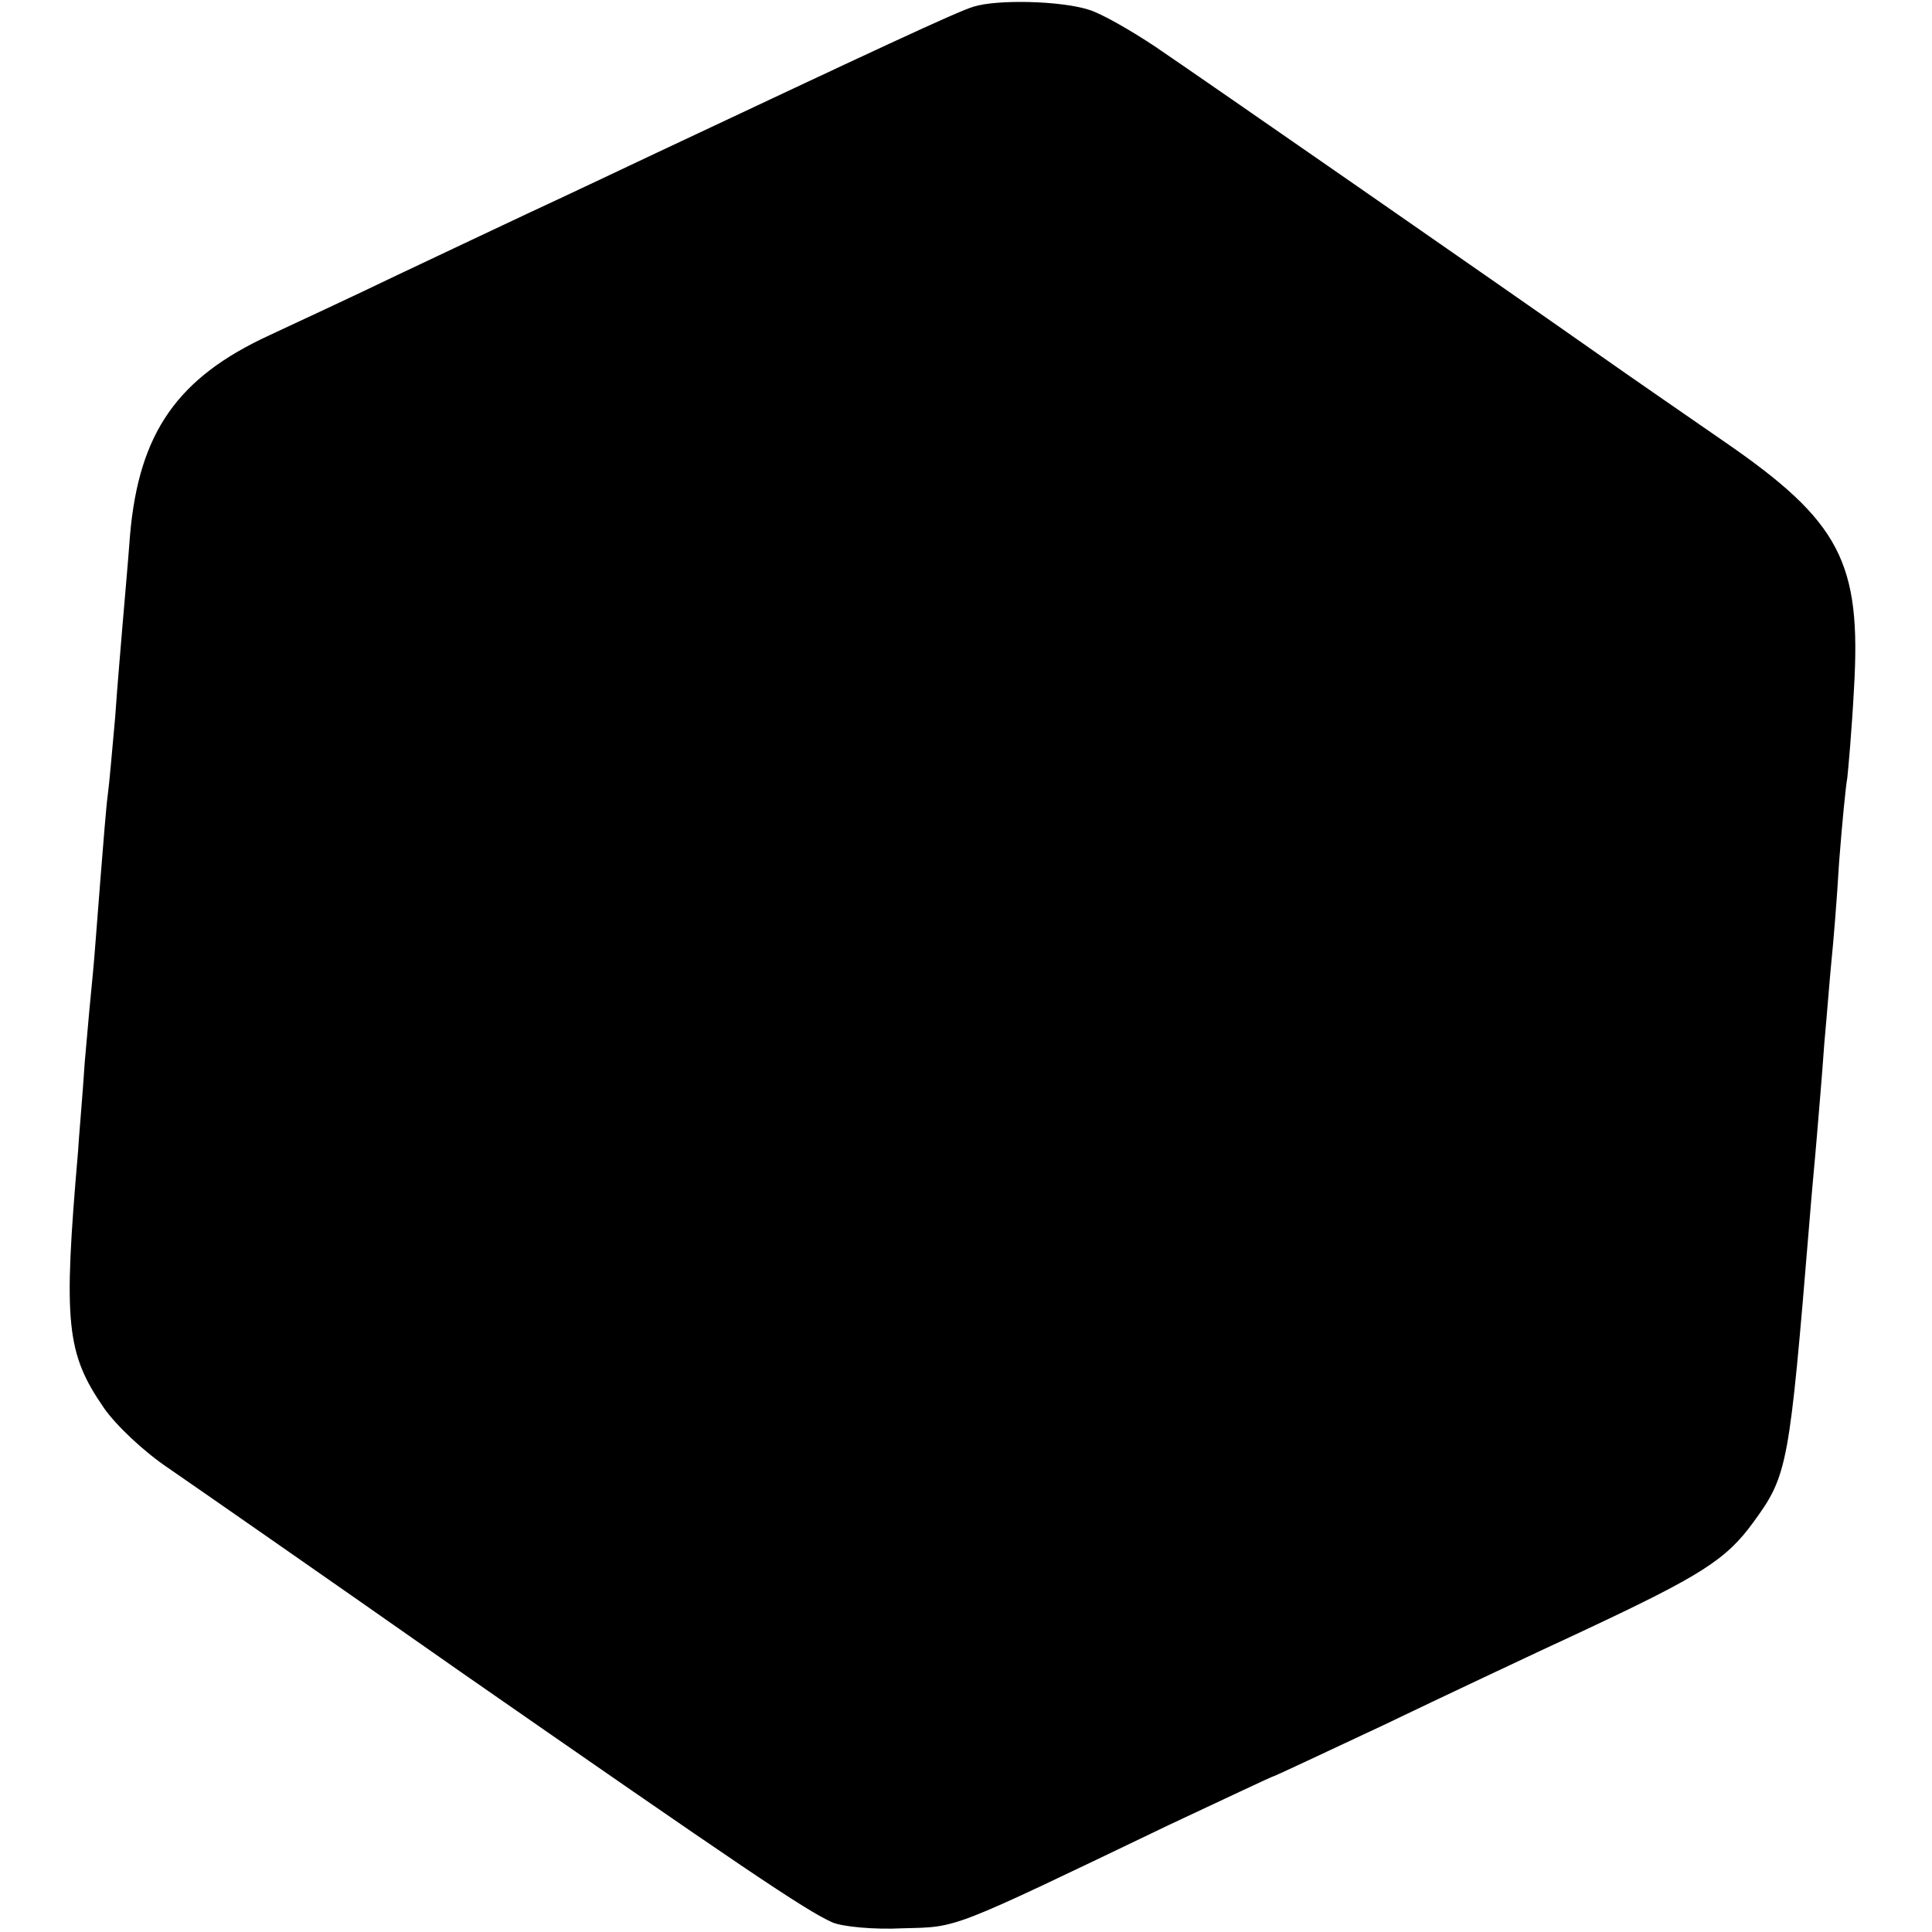
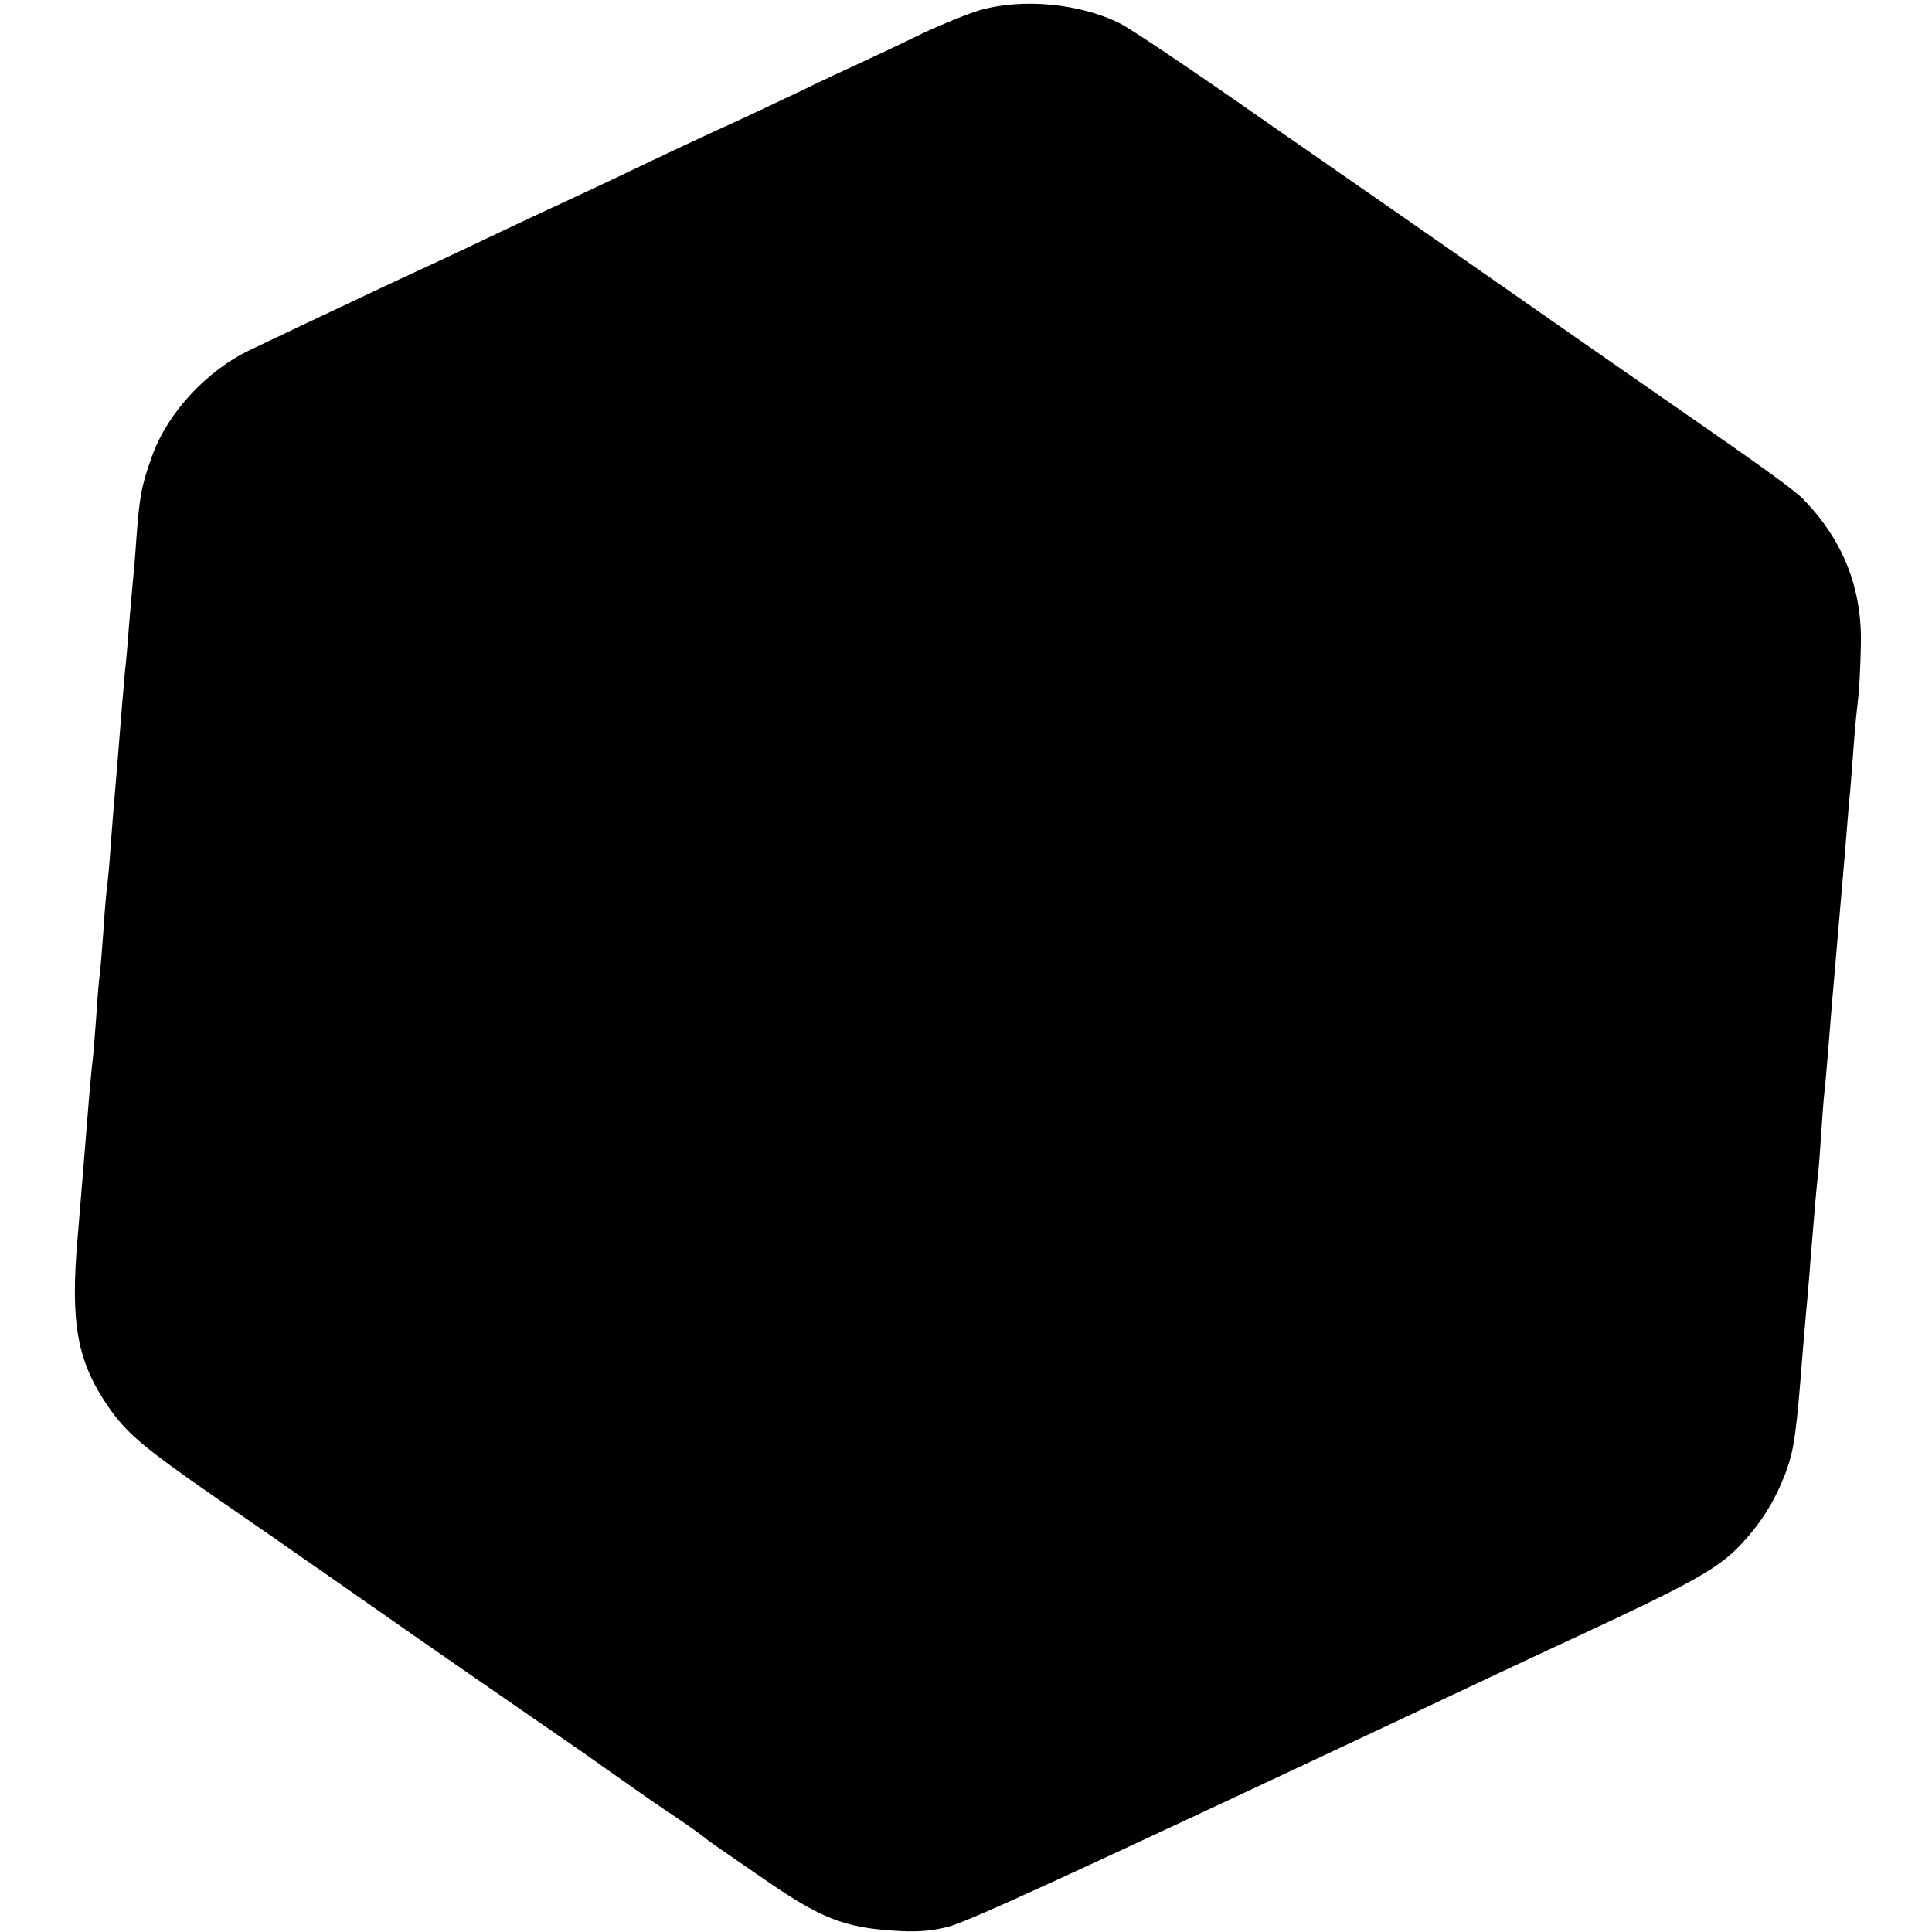
- <svg xmlns="http://www.w3.org/2000/svg" version="1.0" width="260pt" height="260pt" viewBox="0 0 260 260" preserveAspectRatio="xMidYMid meet">
-   <g transform="translate(0,260) scale(0.1,-0.1)" fill="#000000" stroke="none">
-     <path d="M1310 2591 c-23 -7 -136 -60 -425 -196 -55 -26 -131 -62 -170 -80 -38 -18 -119 -56 -180 -85 -60 -29 -138 -65 -172 -81 -124 -57 -176 -131 -188 -269 -3 -41 -8 -95 -10 -120 -2 -25 -7 -81 -10 -125 -4 -44 -8 -91 -10 -105 -2 -14 -6 -65 -10 -115 -4 -49 -8 -106 -10 -125 -2 -19 -7 -73 -11 -120 -3 -47 -8 -101 -9 -120 -20 -231 -16 -271 35 -345 16 -23 54 -59 87 -81 32 -22 209 -145 393 -274 377 -262 464 -321 500 -337 14 -6 57 -10 95 -8 75 2 60 -4 358 139 77 36 140 66 142 66 1 0 67 31 146 68 79 38 200 95 269 127 160 75 193 96 230 147 46 63 48 76 75 403 3 39 8 90 10 115 2 25 7 81 10 125 4 44 8 96 10 115 2 19 7 78 10 130 4 52 9 103 11 113 1 9 6 63 9 120 10 170 -18 225 -175 333 -52 36 -129 89 -170 118 -131 92 -533 371 -595 413 -33 22 -73 45 -90 50 -38 12 -123 14 -155 4z" />
+ <svg xmlns="http://www.w3.org/2000/svg" version="1.0" width="532pt" height="532pt" viewBox="0 0 532 532" preserveAspectRatio="xMidYMid meet">
+   <g transform="translate(0,532) scale(0.1,-0.1)" fill="#000000" stroke="none">
+     <path d="M2695 5291 c-33 -10 -104 -39 -157 -64 -53 -26 -125 -60 -160 -76 -35 -16 -115 -53 -178 -84 -63 -30 -140 -66 -170 -80 -75 -34 -206 -95 -322 -151 -53 -25 -125 -59 -160 -75 -35 -16 -112 -52 -173 -81 -60 -29 -141 -67 -180 -85 -136 -63 -231 -108 -345 -162 -63 -30 -135 -64 -160 -76 -121 -57 -230 -175 -272 -295 -29 -81 -34 -109 -43 -232 -3 -47 -8 -101 -10 -120 -2 -19 -6 -71 -10 -115 -3 -44 -8 -100 -11 -125 -2 -25 -6 -72 -9 -105 -6 -77 -16 -200 -20 -245 -2 -19 -6 -75 -10 -125 -3 -49 -8 -101 -10 -115 -2 -14 -7 -68 -10 -120 -4 -52 -8 -106 -10 -120 -2 -14 -7 -68 -10 -120 -4 -52 -8 -106 -10 -120 -2 -14 -6 -61 -10 -105 -12 -151 -24 -295 -31 -380 -21 -238 -2 -342 83 -467 52 -75 94 -111 303 -256 102 -70 208 -144 235 -163 28 -19 79 -55 115 -80 157 -110 208 -145 255 -178 62 -43 361 -250 395 -273 14 -10 43 -30 65 -46 85 -60 142 -100 205 -142 36 -24 67 -47 70 -50 3 -3 25 -19 50 -36 25 -17 81 -56 125 -86 144 -99 210 -125 340 -134 68 -5 106 -2 155 10 55 14 329 140 1235 566 150 71 414 195 505 237 297 138 375 181 433 239 63 64 104 128 136 214 22 62 28 107 46 340 4 41 8 98 11 125 2 28 7 77 9 110 13 160 16 193 20 230 3 22 7 78 10 125 3 47 7 99 9 115 3 27 7 72 21 247 6 69 12 139 30 348 3 30 7 84 10 120 3 36 7 88 10 115 2 28 7 86 10 130 3 44 9 100 12 125 3 25 6 87 7 139 5 159 -48 294 -161 409 -23 23 -117 91 -325 235 -146 101 -569 396 -630 439 -26 18 -92 64 -145 101 -54 37 -240 167 -413 287 -173 121 -337 231 -365 245 -111 56 -272 71 -390 36z" />
  </g>
</svg>
